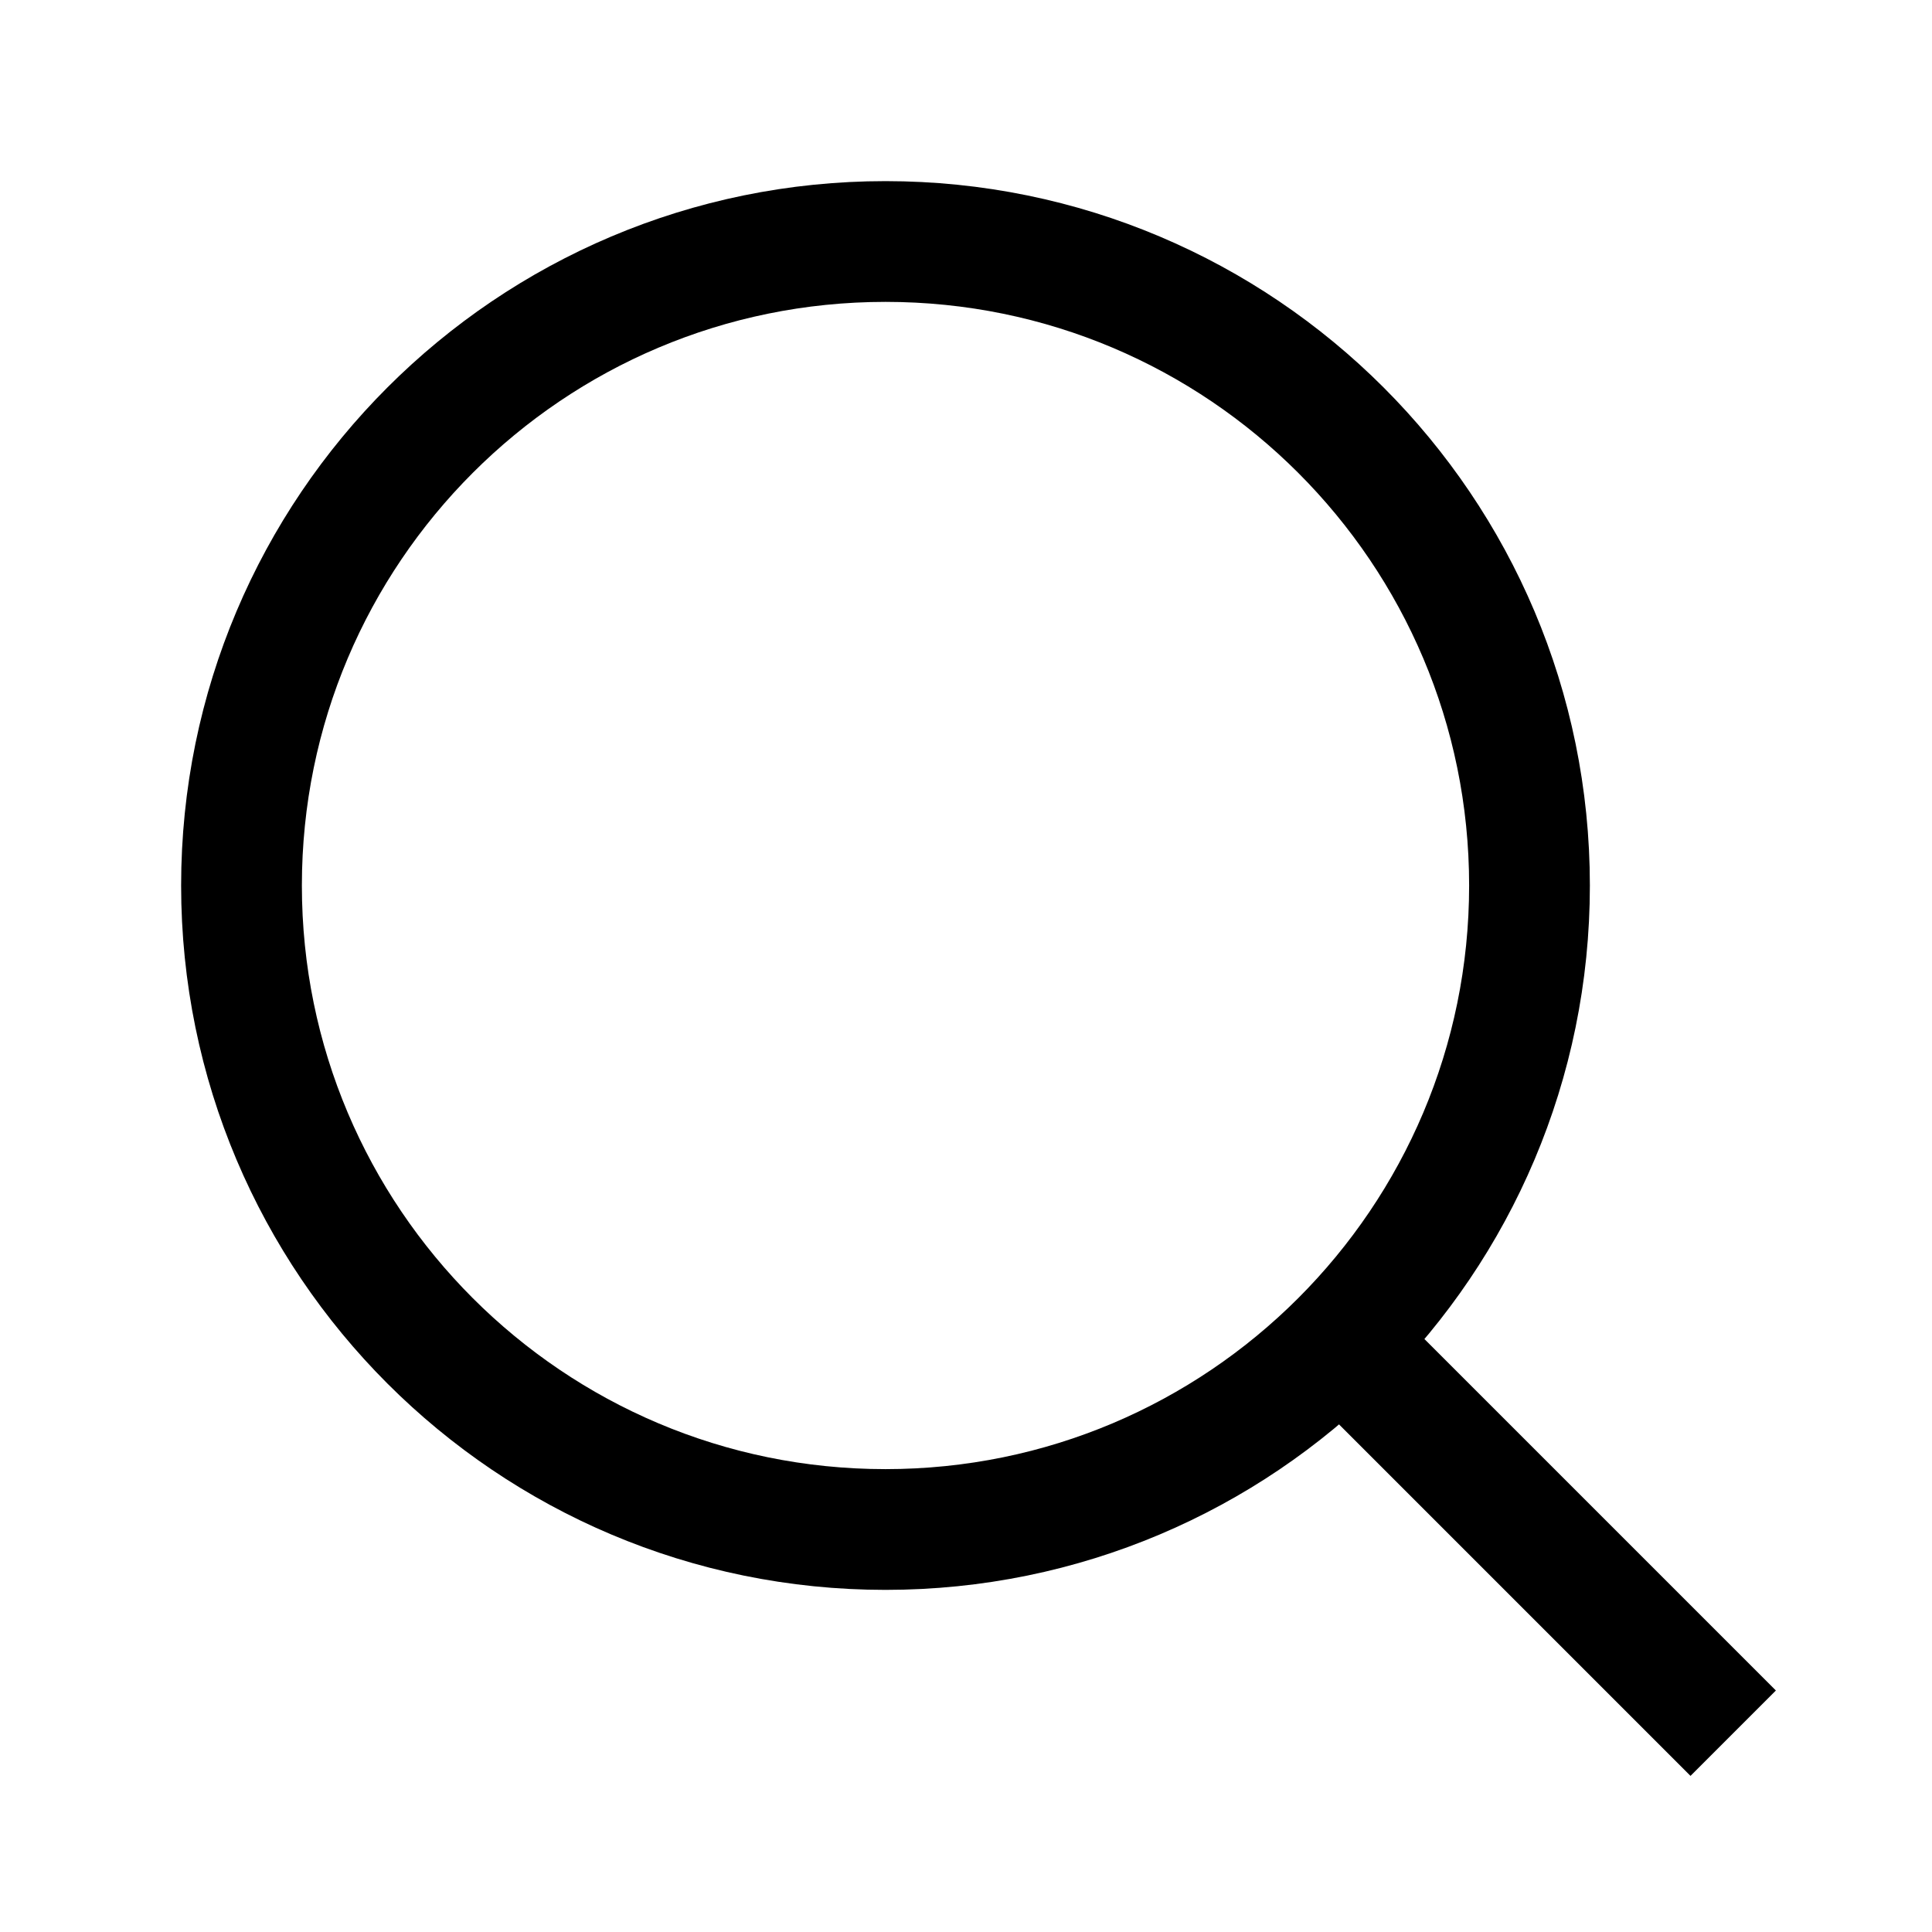
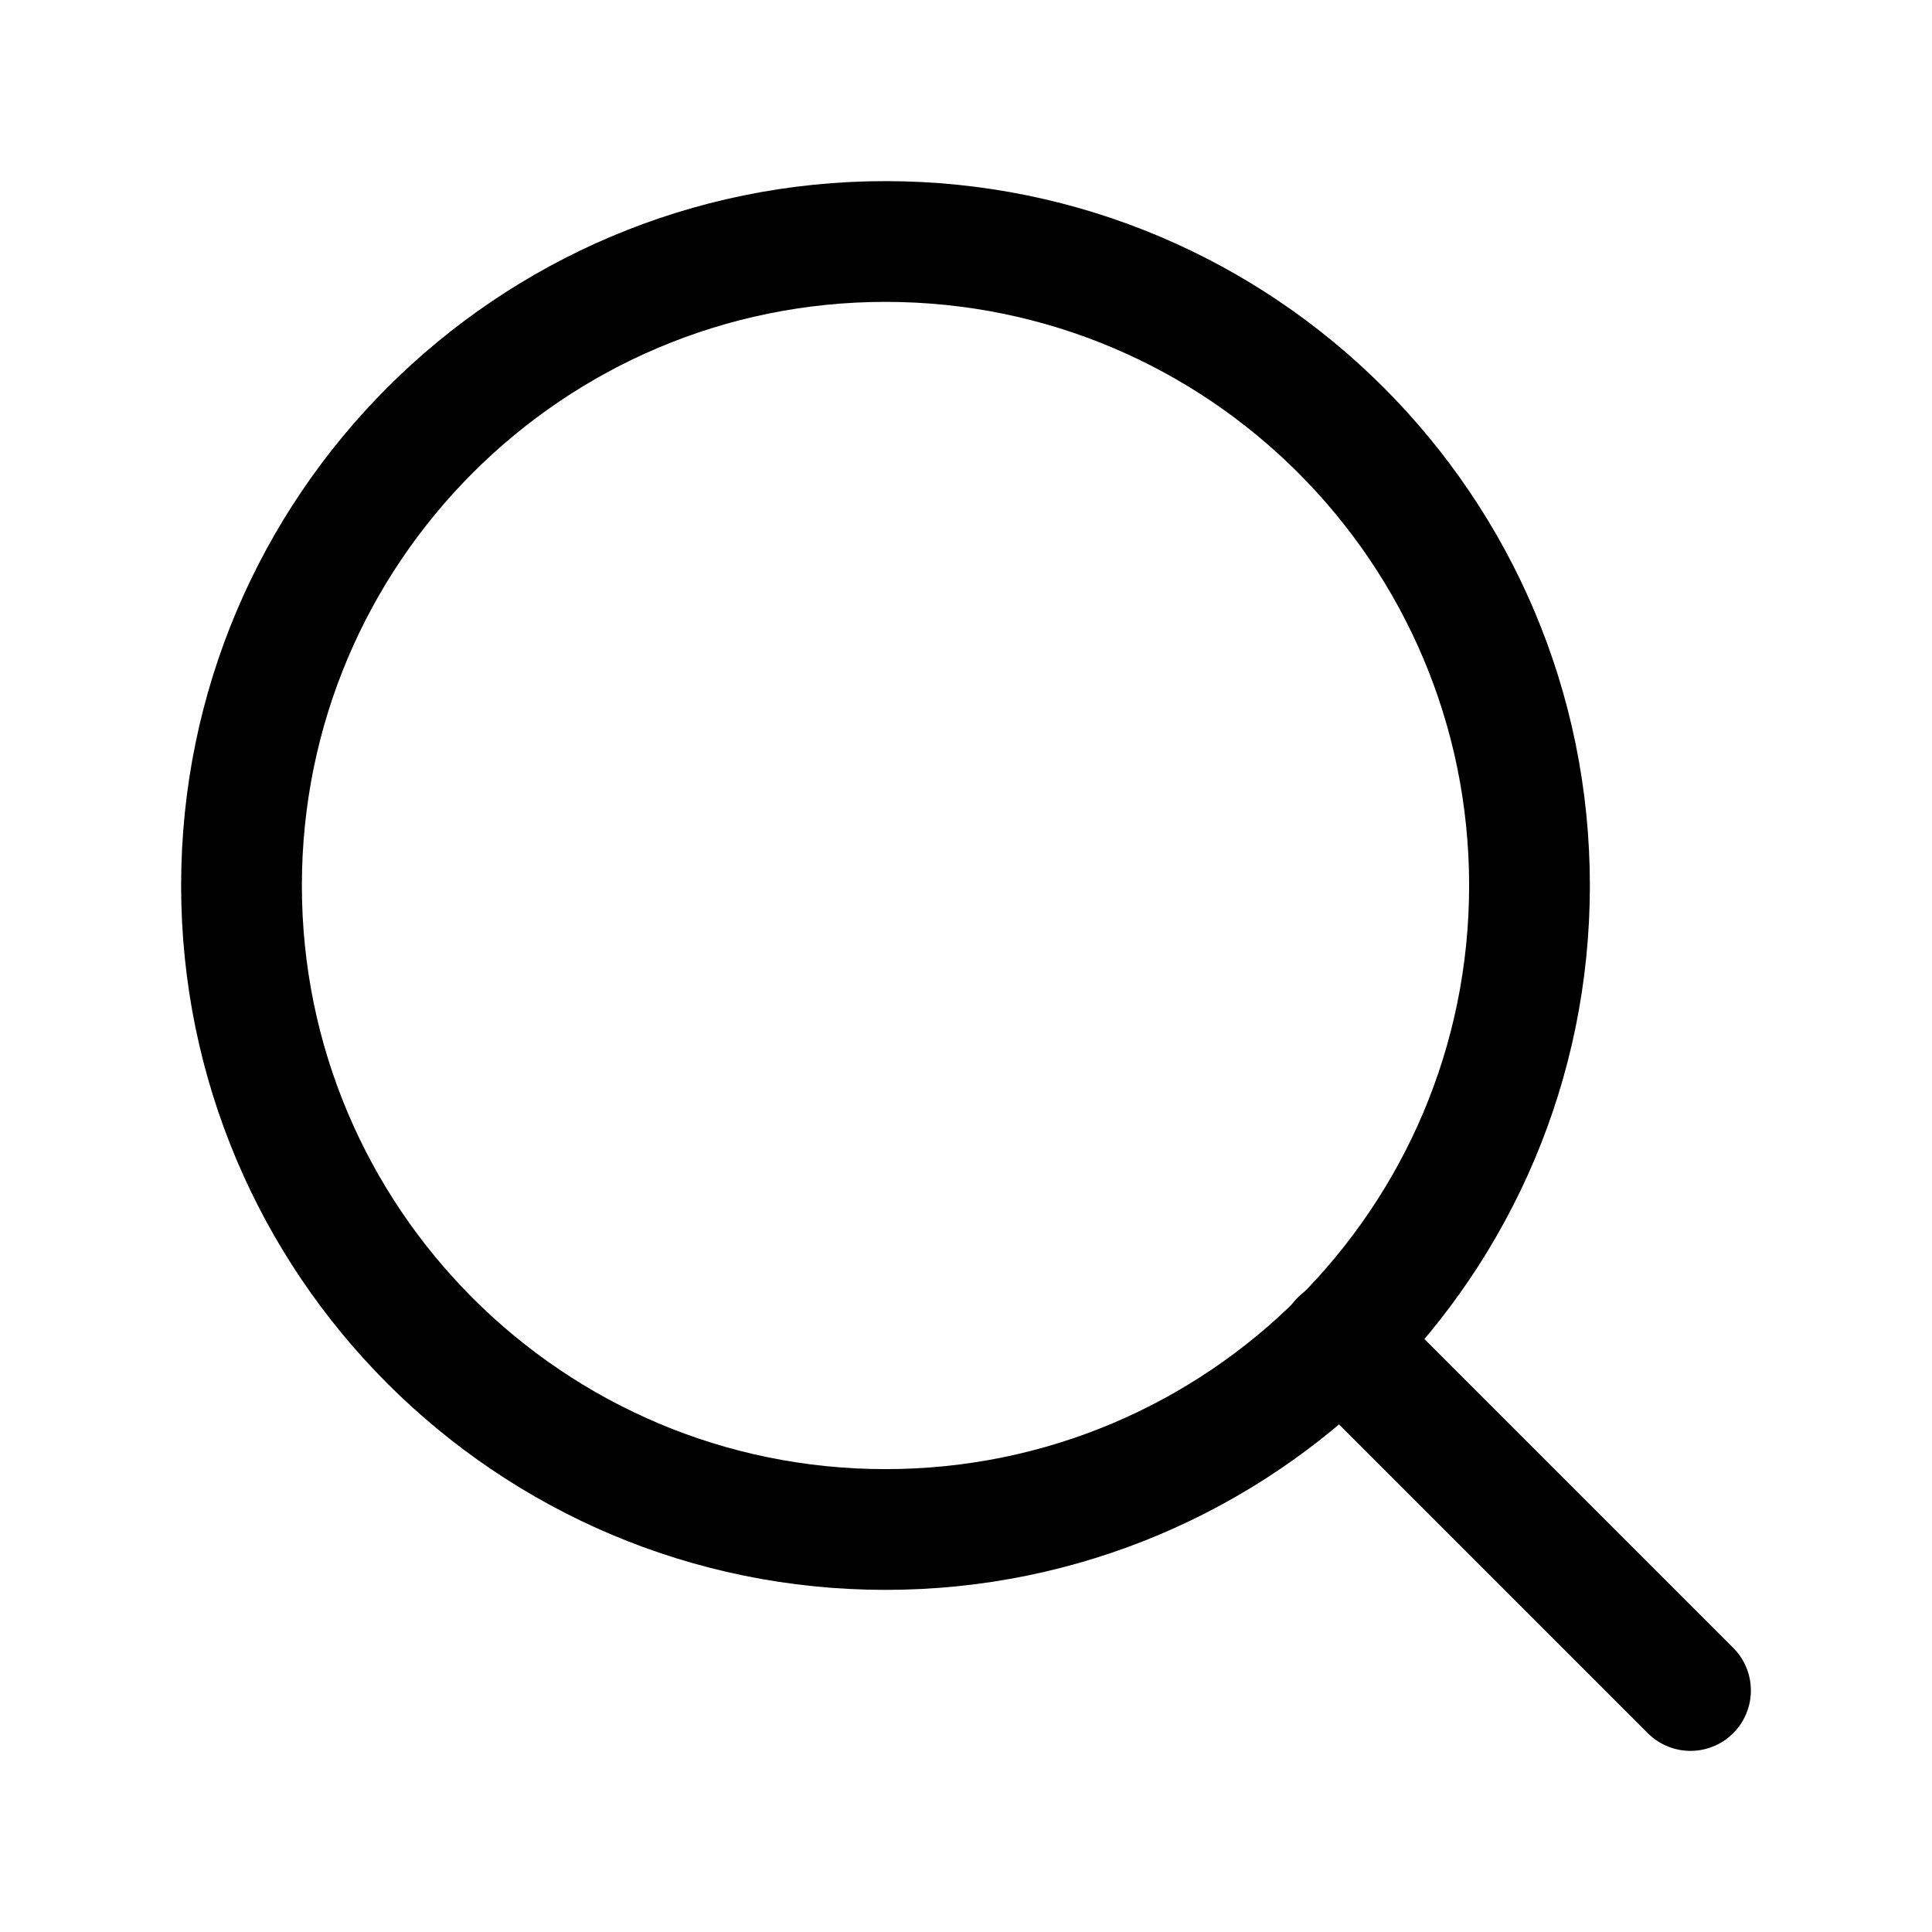
- <svg xmlns="http://www.w3.org/2000/svg" width="24" height="24" viewBox="0 0 24 24" fill="none" stroke="currentColor" stroke-width="1.5" stroke-linecap="square" stroke-linejoin="miter" class="icon icon-search" aria-hidden="true" focusable="false">
+ <svg xmlns="http://www.w3.org/2000/svg" width="24" height="24" viewBox="0 0 24 24" fill="none" stroke="currentColor" stroke-width="1.5" stroke-linecap="round" stroke-linejoin="round" class="icon icon-search" aria-hidden="true" focusable="false">
  <circle cx="11" cy="11" r="8" />
-   <path d="m21 21-4.3-4.3" />
+   <line x1="21" y1="21" x2="16.65" y2="16.65" />
</svg>
